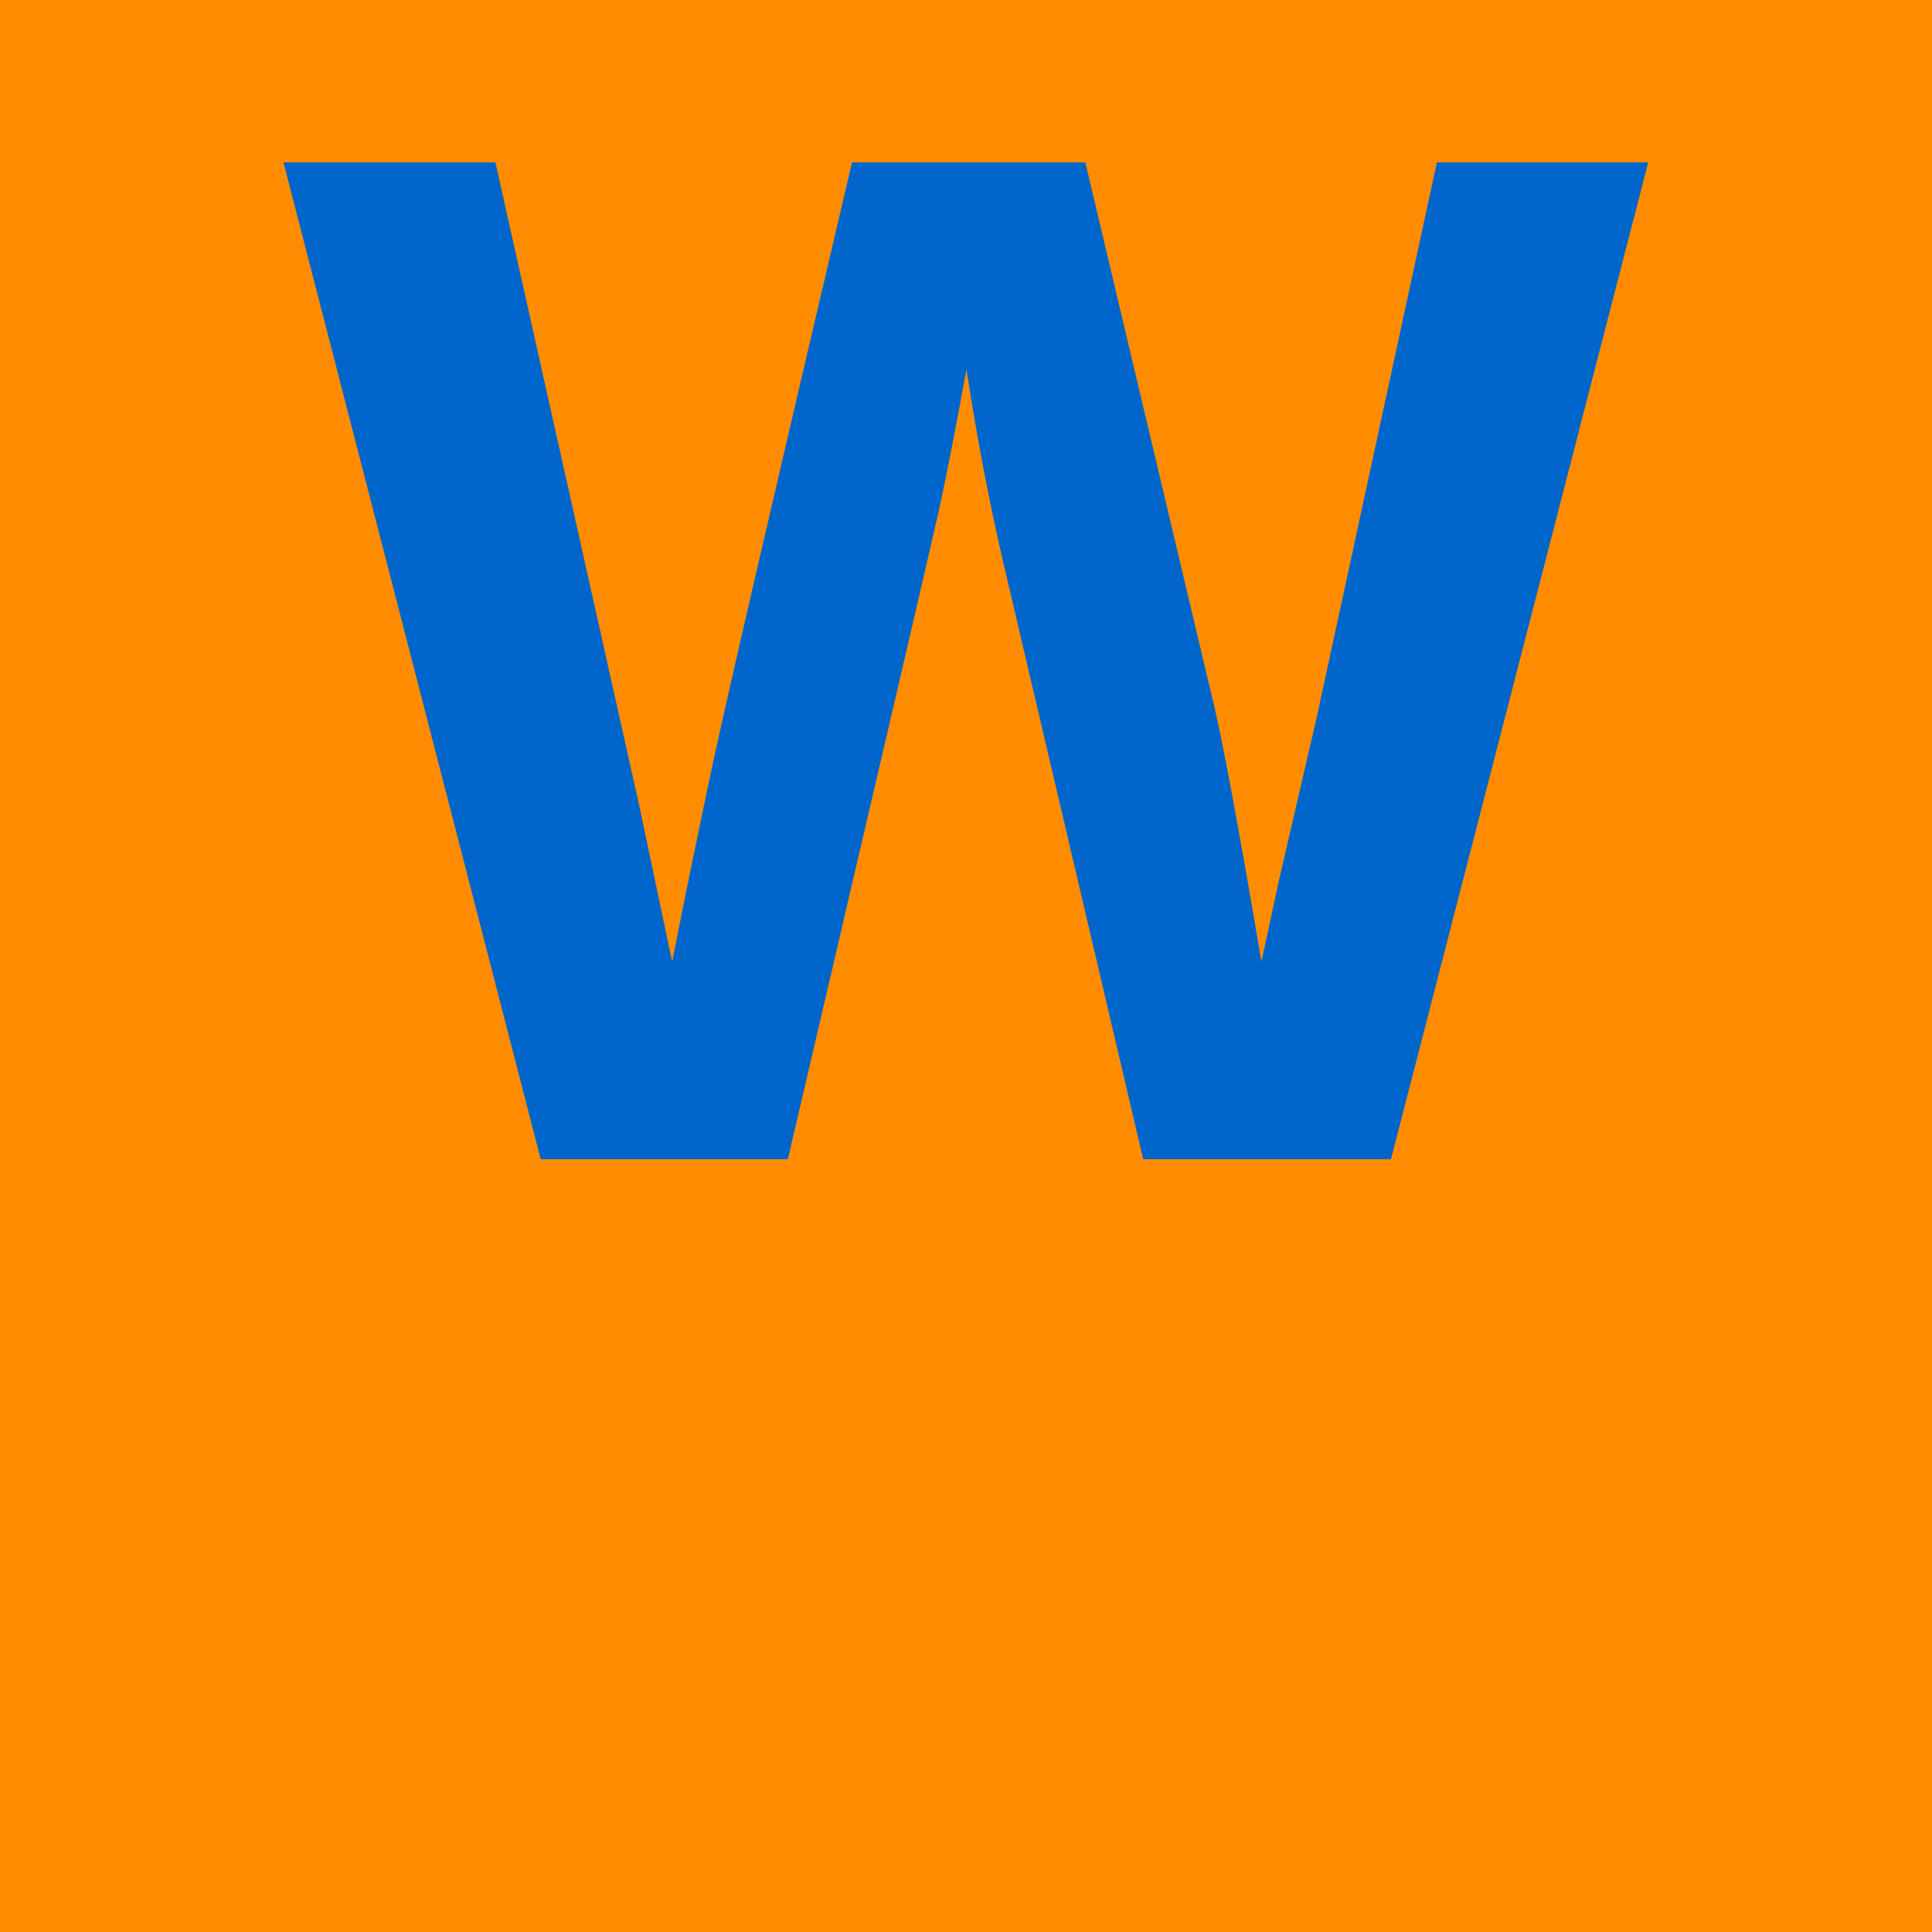
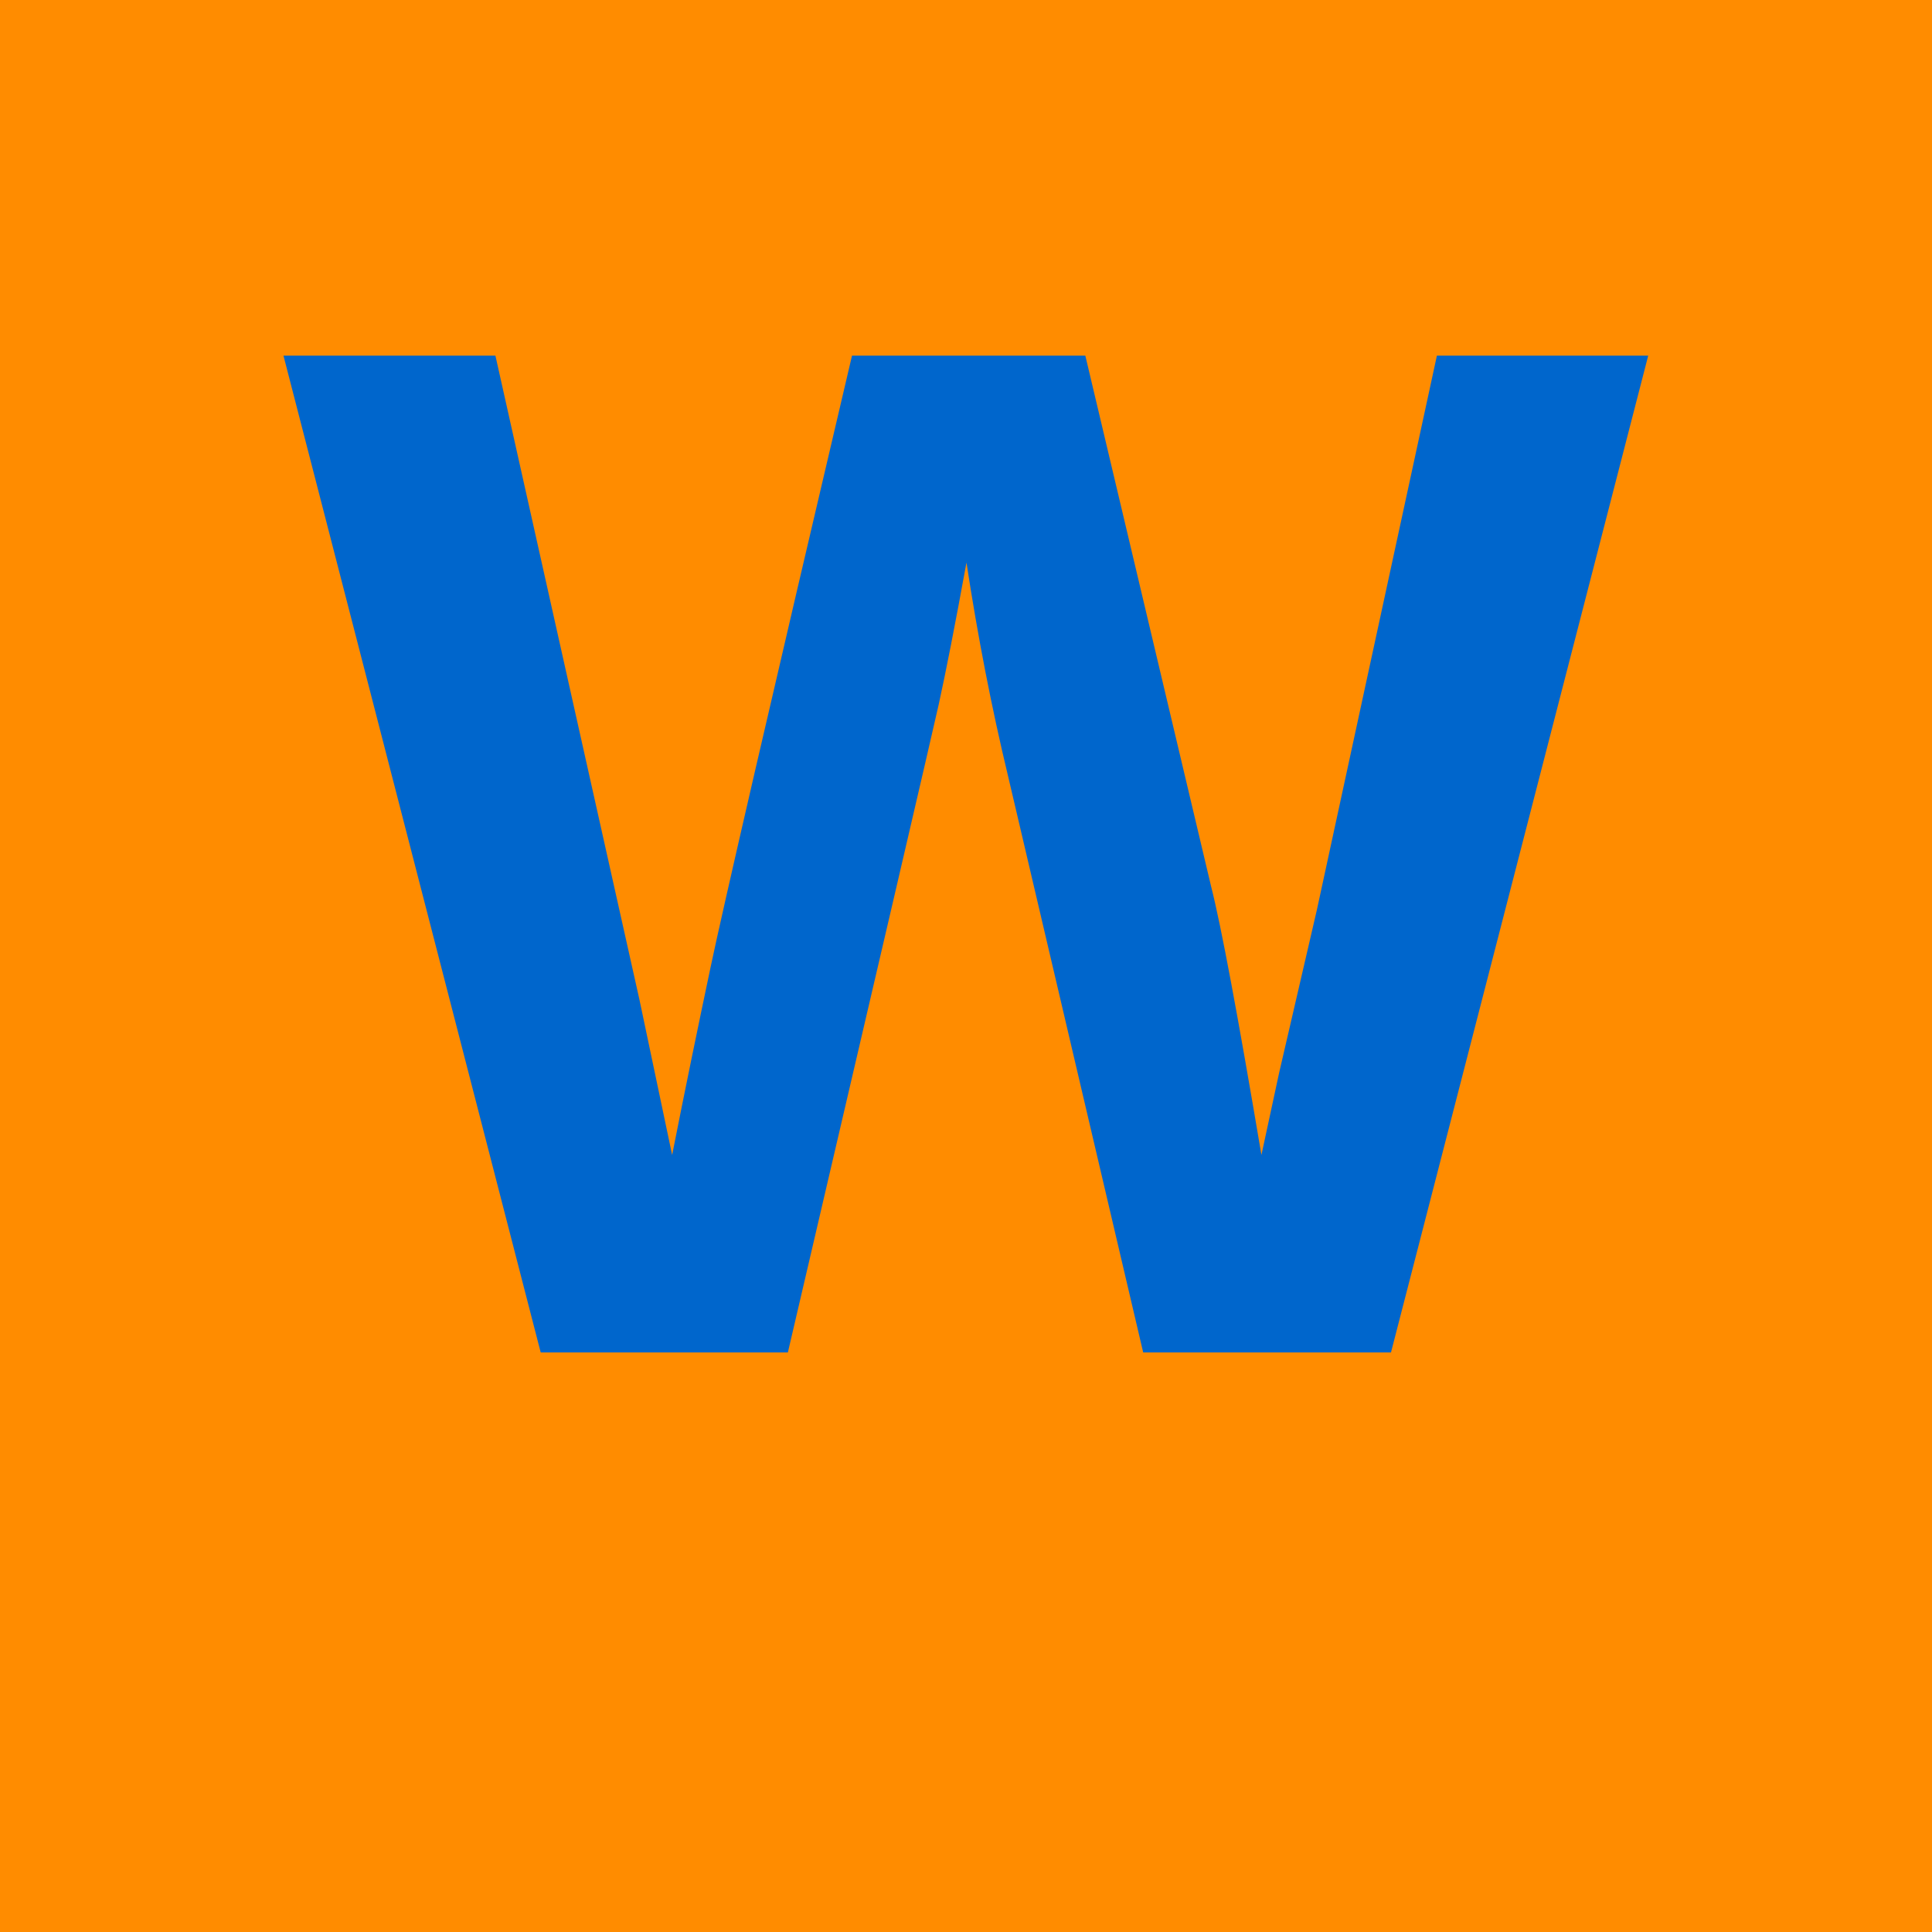
<svg xmlns="http://www.w3.org/2000/svg" width="48" height="48">
  <rect width="48" height="48" fill="#FF8C00" />
-   <text x="50%" y="60%" font-family="Arial, sans-serif" font-size="36" font-weight="bold" fill="#0066CC" text-anchor="middle" dominant-baseline="auto">W</text>
+   <text x="50%" y="70%" font-family="Arial, sans-serif" font-size="36" font-weight="bold" fill="#0066CC" text-anchor="middle" dominant-baseline="auto">W</text>
</svg>
